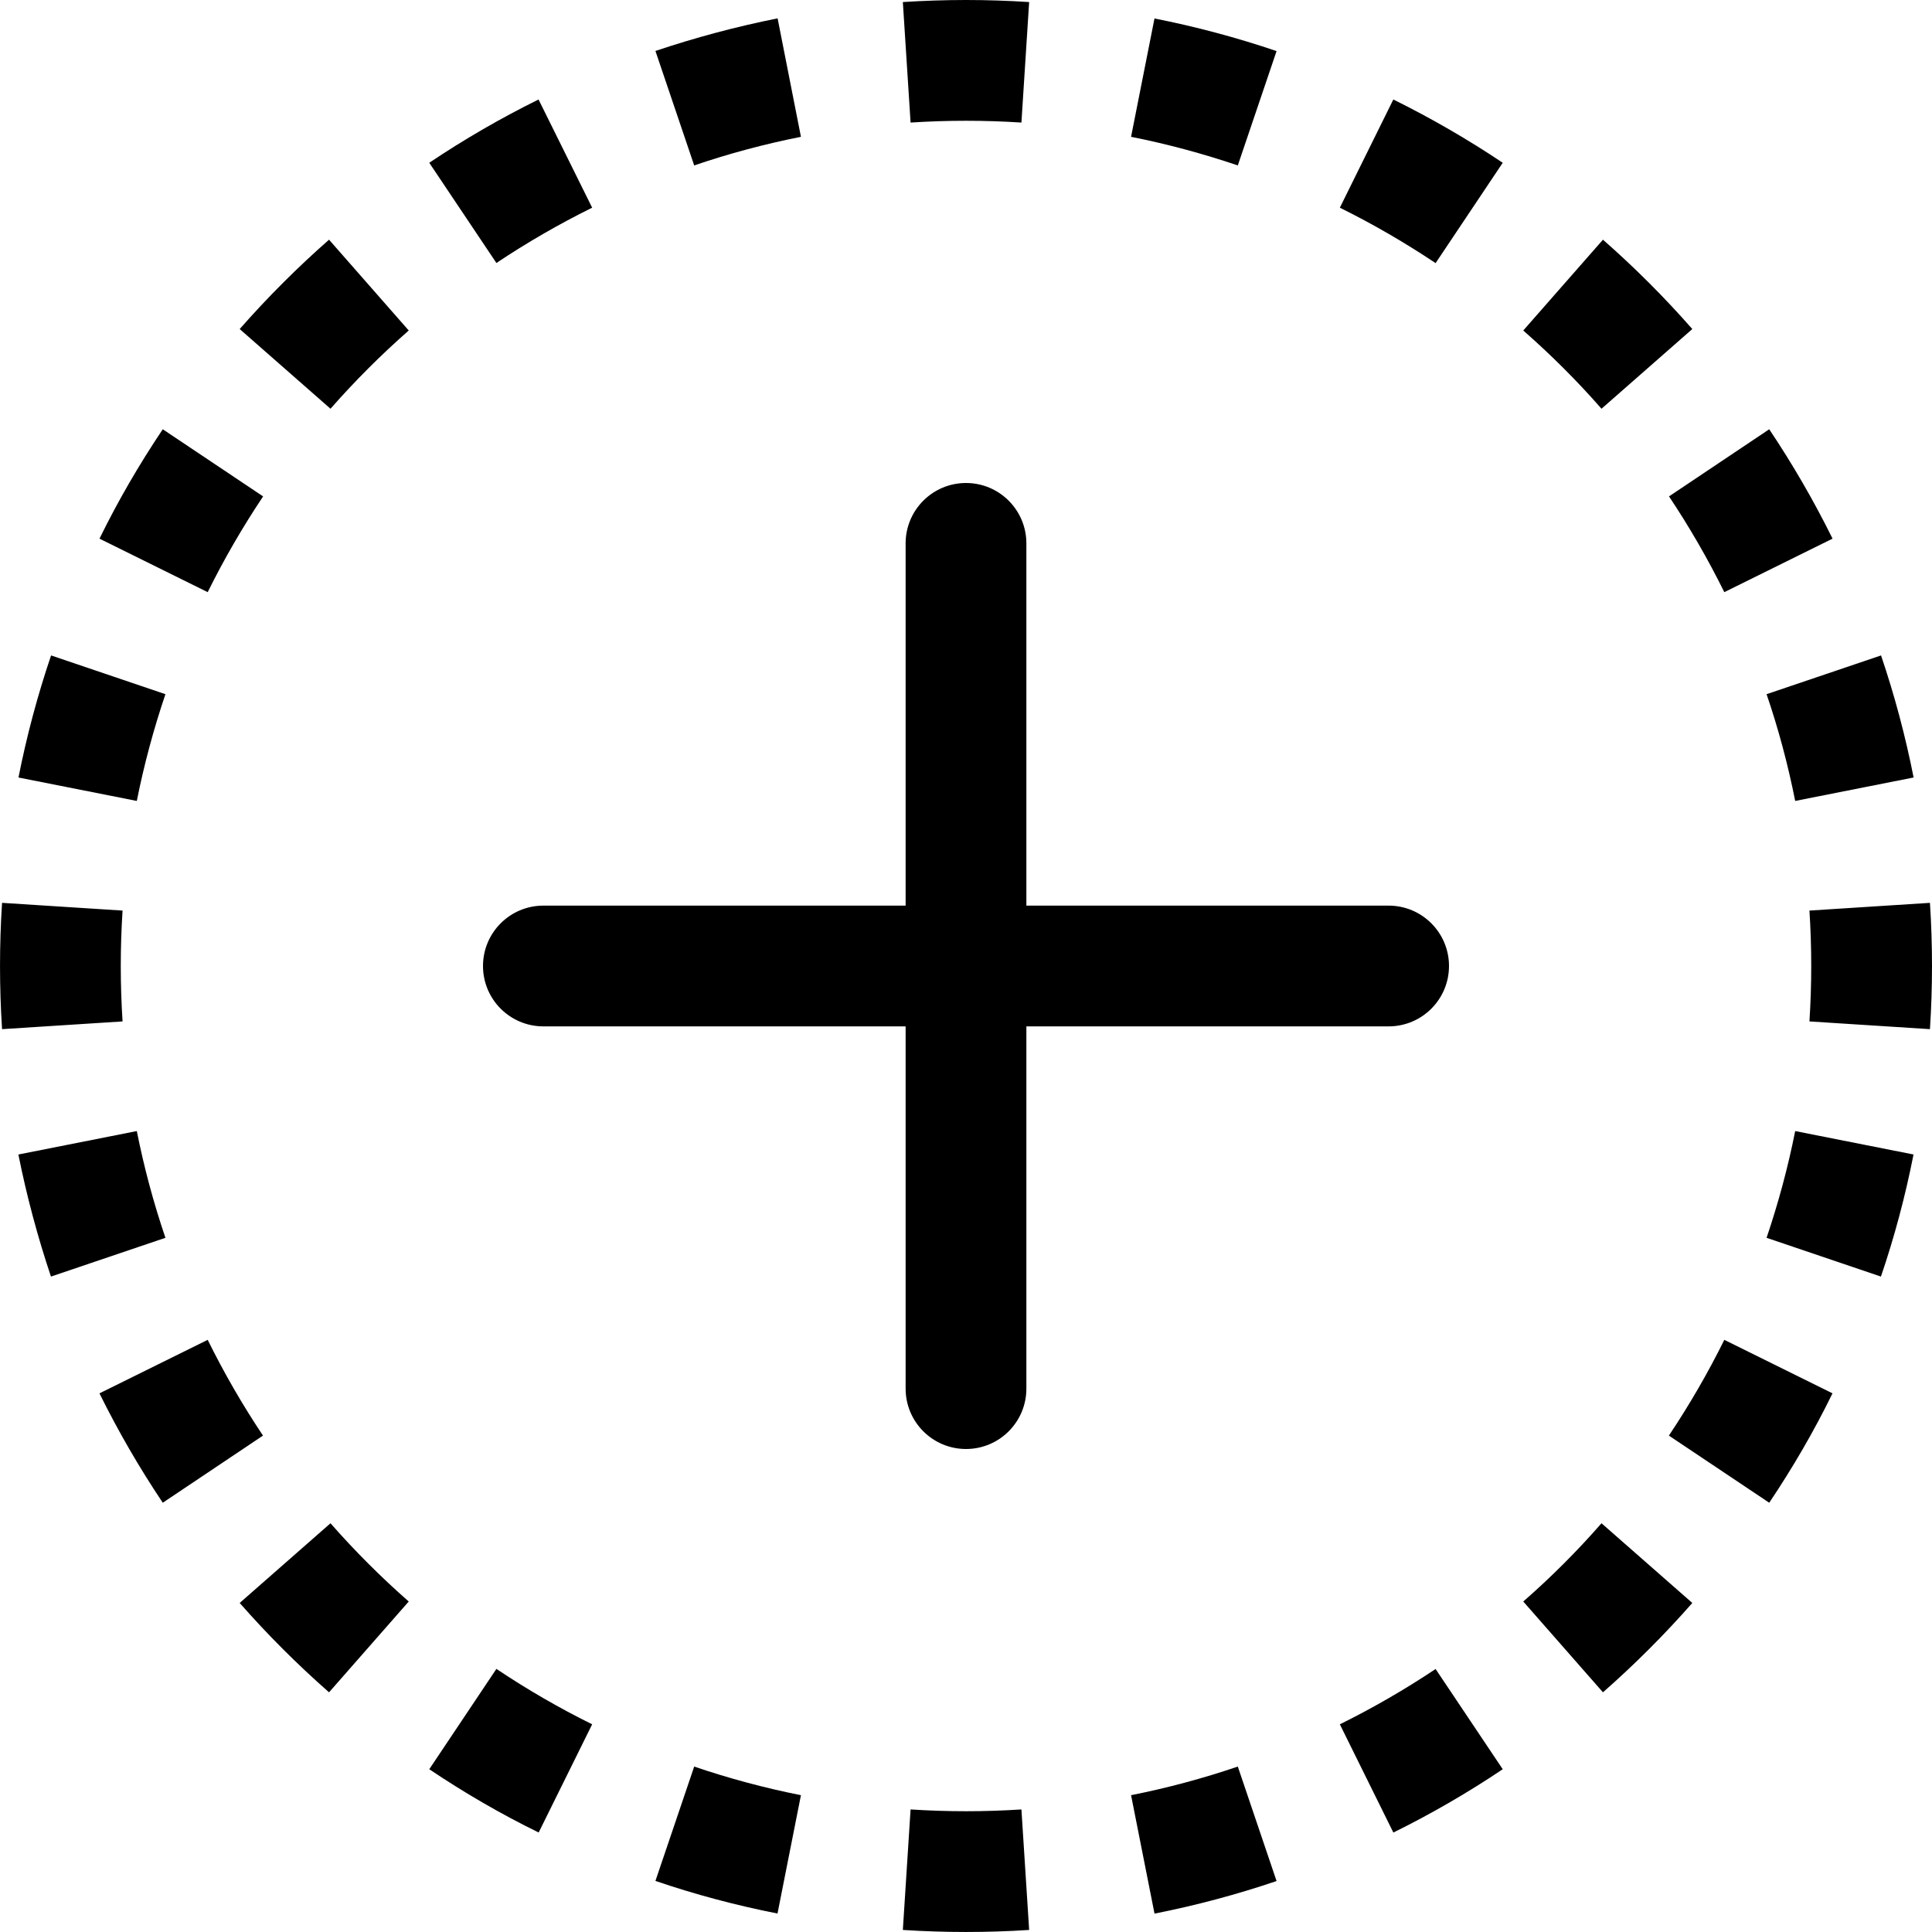
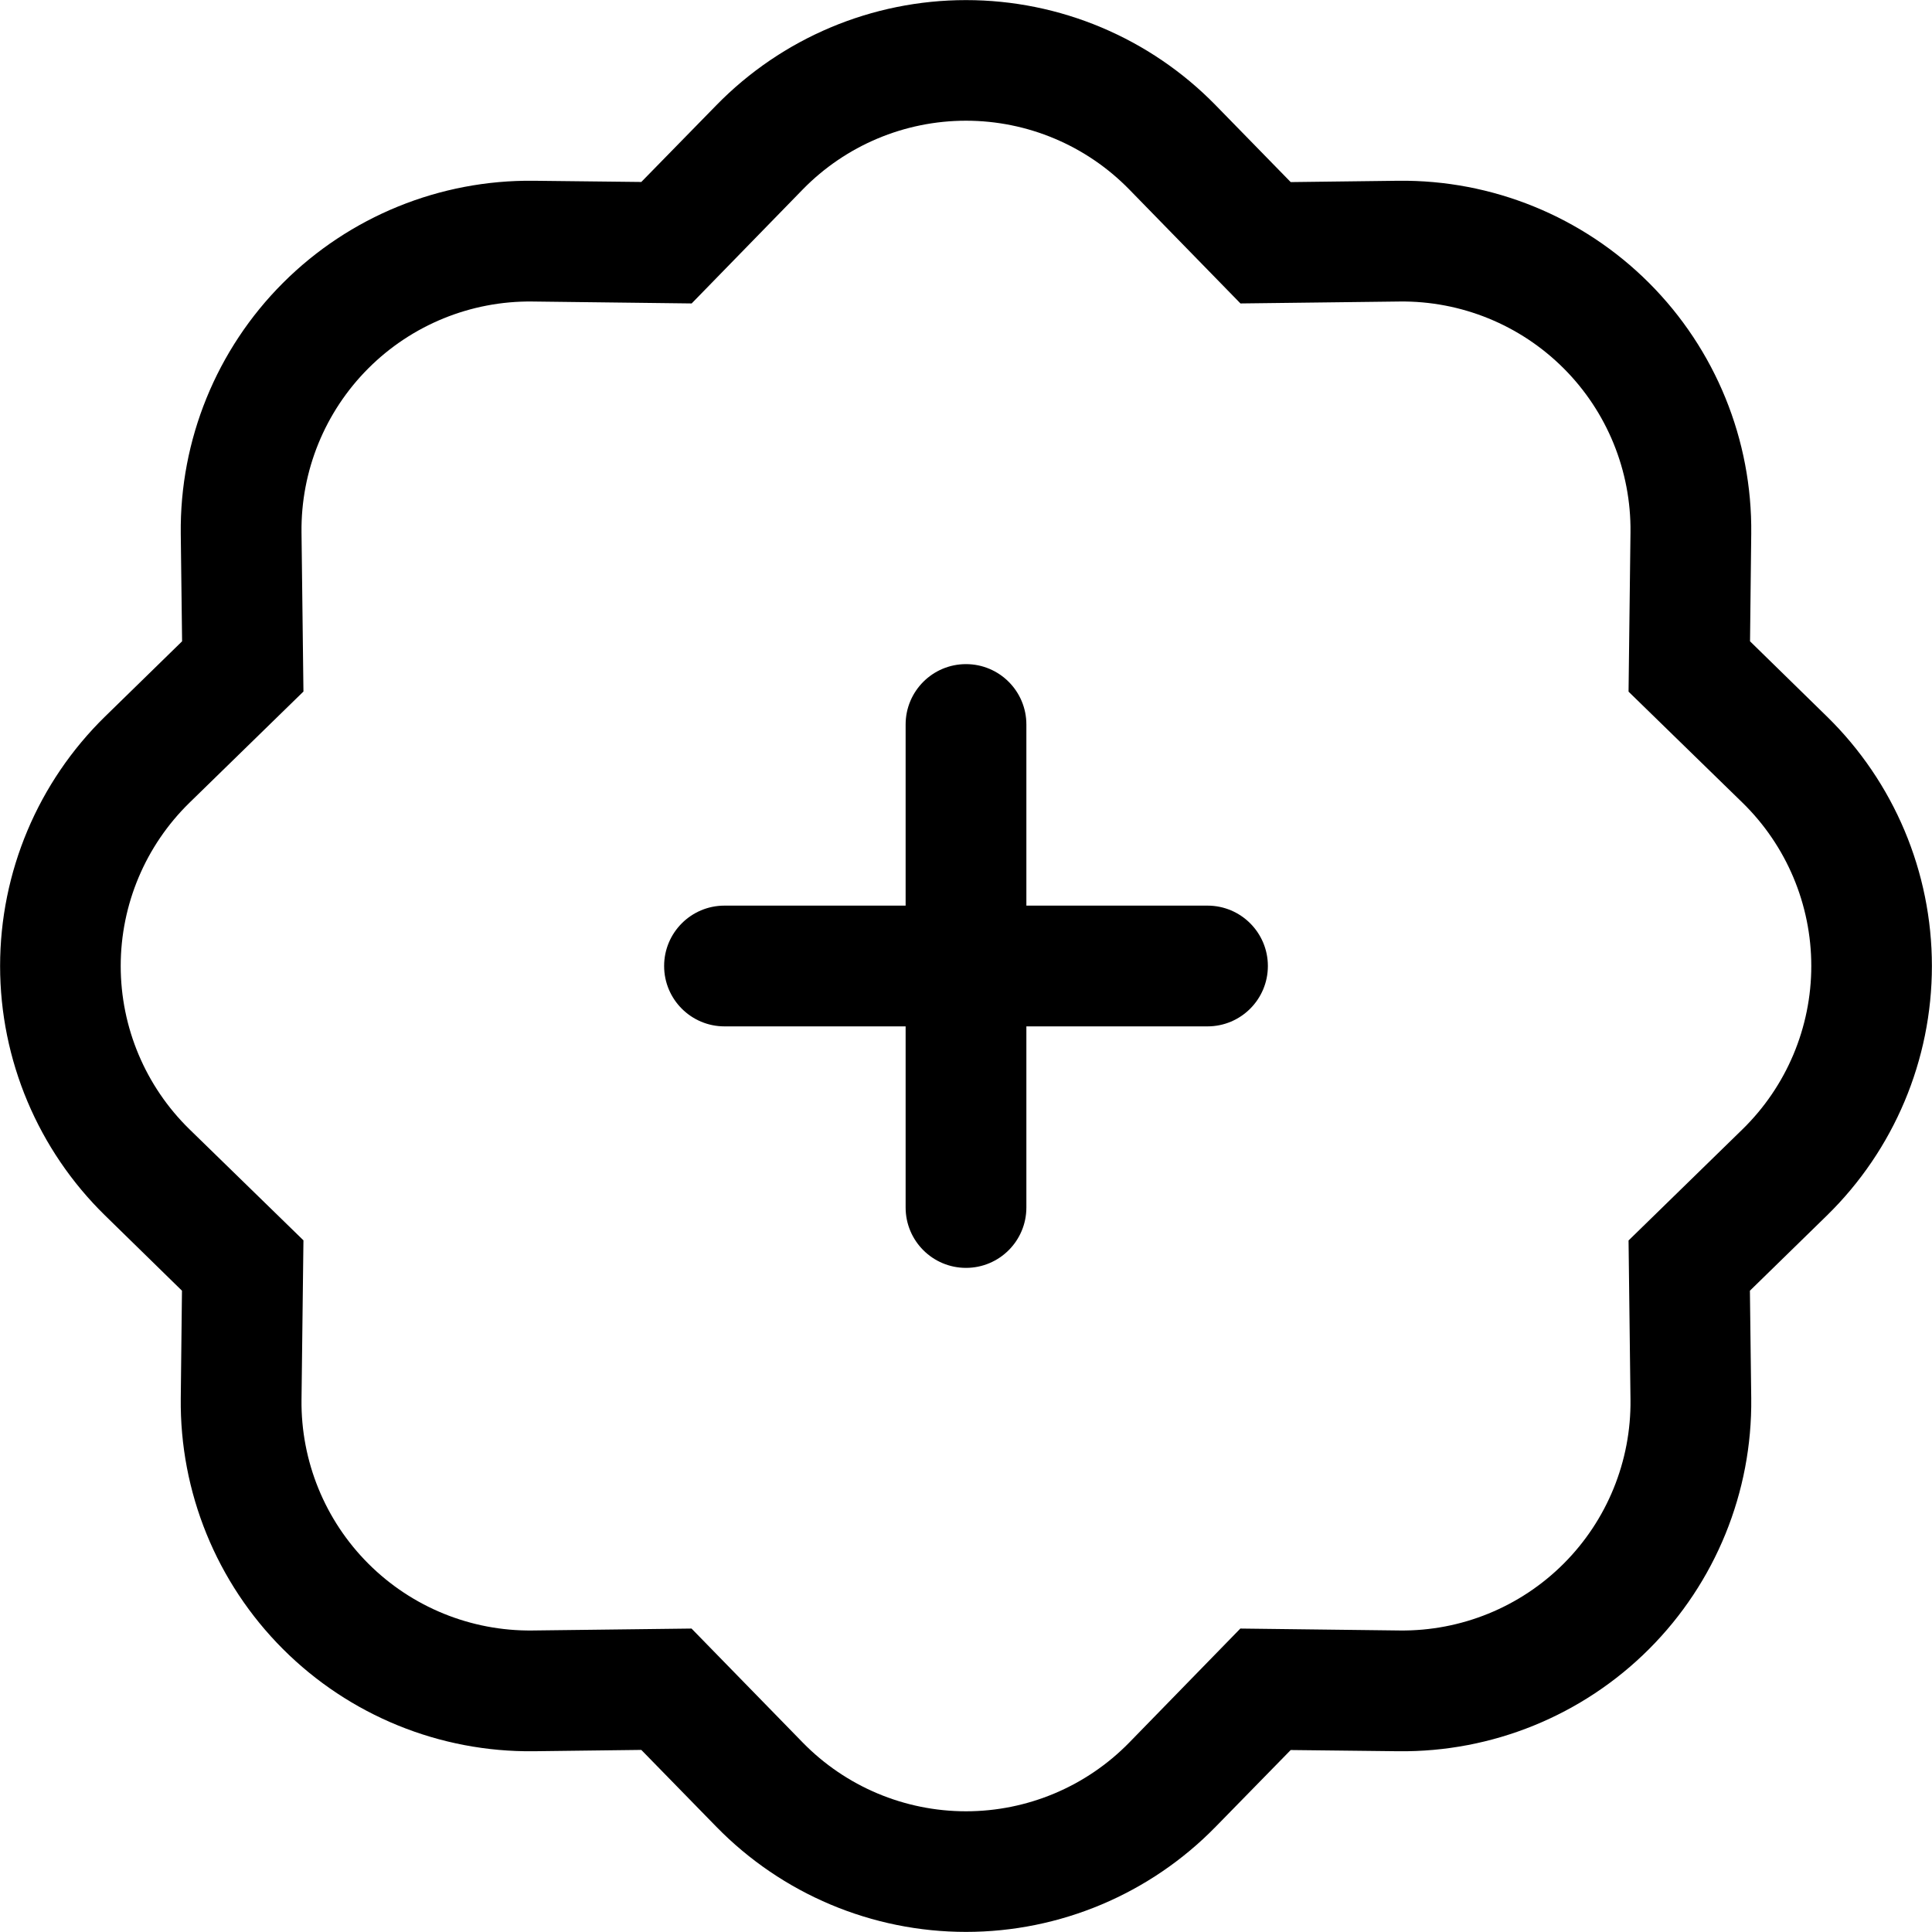
- <svg xmlns="http://www.w3.org/2000/svg" width="16" height="16" fill="currentColor" class="bi bi-plus-circle-dotted" viewBox="0 0 16 16">
-   <path d="M8 0c-.176 0-.35.006-.523.017l.064.998a7.117 7.117 0 0 1 .918 0l.064-.998A8.113 8.113 0 0 0 8 0zM6.44.152c-.346.069-.684.16-1.012.27l.321.948c.287-.098.582-.177.884-.237L6.44.153zm4.132.271a7.946 7.946 0 0 0-1.011-.27l-.194.98c.302.06.597.14.884.237l.321-.947zm1.873.925a8 8 0 0 0-.906-.524l-.443.896c.275.136.54.29.793.459l.556-.831zM4.46.824c-.314.155-.616.33-.905.524l.556.83a7.07 7.07 0 0 1 .793-.458L4.46.824zM2.725 1.985c-.262.23-.51.478-.74.74l.752.66c.202-.23.418-.446.648-.648l-.66-.752zm11.29.74a8.058 8.058 0 0 0-.74-.74l-.66.752c.23.202.447.418.648.648l.752-.66zm1.161 1.735a7.98 7.98 0 0 0-.524-.905l-.83.556c.169.253.322.518.458.793l.896-.443zM1.348 3.555c-.194.289-.37.591-.524.906l.896.443c.136-.275.29-.54.459-.793l-.831-.556zM.423 5.428a7.945 7.945 0 0 0-.27 1.011l.98.194c.06-.302.14-.597.237-.884l-.947-.321zM15.848 6.44a7.943 7.943 0 0 0-.27-1.012l-.948.321c.098.287.177.582.237.884l.98-.194zM.017 7.477a8.113 8.113 0 0 0 0 1.046l.998-.064a7.117 7.117 0 0 1 0-.918l-.998-.064zM16 8a8.1 8.1 0 0 0-.017-.523l-.998.064a7.11 7.11 0 0 1 0 .918l.998.064A8.1 8.1 0 0 0 16 8zM.152 9.56c.069.346.16.684.27 1.012l.948-.321a6.944 6.944 0 0 1-.237-.884l-.98.194zm15.425 1.012c.112-.328.202-.666.27-1.011l-.98-.194c-.06.302-.14.597-.237.884l.947.321zM.824 11.54a8 8 0 0 0 .524.905l.83-.556a6.999 6.999 0 0 1-.458-.793l-.896.443zm13.828.905c.194-.289.37-.591.524-.906l-.896-.443c-.136.275-.29.54-.459.793l.831.556zm-12.667.83c.23.262.478.51.74.74l.66-.752a7.047 7.047 0 0 1-.648-.648l-.752.66zm11.29.74c.262-.23.51-.478.74-.74l-.752-.66c-.201.23-.418.447-.648.648l.66.752zm-1.735 1.161c.314-.155.616-.33.905-.524l-.556-.83a7.07 7.07 0 0 1-.793.458l.443.896zm-7.985-.524c.289.194.591.37.906.524l.443-.896a6.998 6.998 0 0 1-.793-.459l-.556.831zm1.873.925c.328.112.666.202 1.011.27l.194-.98a6.953 6.953 0 0 1-.884-.237l-.321.947zm4.132.271a7.944 7.944 0 0 0 1.012-.27l-.321-.948a6.954 6.954 0 0 1-.884.237l.194.98zm-2.083.135a8.1 8.1 0 0 0 1.046 0l-.064-.998a7.11 7.11 0 0 1-.918 0l-.064.998zM8.5 4.5a.5.5 0 0 0-1 0v3h-3a.5.5 0 0 0 0 1h3v3a.5.5 0 0 0 1 0v-3h3a.5.5 0 0 0 0-1h-3v-3z" />
+ <svg xmlns="http://www.w3.org/2000/svg" width="16" height="16" fill="currentColor" class="bi bi-patch-plus" viewBox="0 0 16 16">
+   <path fill-rule="evenodd" d="M8 5.5a.5.5 0 0 1 .5.5v1.5H10a.5.5 0 0 1 0 1H8.5V10a.5.5 0 0 1-1 0V8.5H6a.5.5 0 0 1 0-1h1.5V6a.5.5 0 0 1 .5-.5z" />
+   <path d="m10.273 2.513-.921-.944.715-.698.622.637.89-.011a2.89 2.89 0 0 1 2.924 2.924l-.01.89.636.622a2.89 2.89 0 0 1 0 4.134l-.637.622.011.89a2.89 2.89 0 0 1-2.924 2.924l-.89-.01-.622.636a2.89 2.89 0 0 1-4.134 0l-.622-.637-.89.011a2.89 2.89 0 0 1-2.924-2.924l.01-.89-.636-.622a2.89 2.89 0 0 1 0-4.134l.637-.622-.011-.89a2.89 2.89 0 0 1 2.924-2.924l.89.01.622-.636a2.89 2.89 0 0 1 4.134 0l-.715.698a1.89 1.89 0 0 0-2.704 0l-.92.944-1.32-.016a1.89 1.89 0 0 0-1.911 1.912l.016 1.318-.944.921a1.89 1.89 0 0 0 0 2.704l.944.92-.016 1.32a1.89 1.89 0 0 0 1.912 1.911l1.318-.016.921.944a1.89 1.89 0 0 0 2.704 0l.92-.944 1.32.016a1.89 1.89 0 0 0 1.911-1.912l-.016-1.318.944-.921a1.89 1.89 0 0 0 0-2.704l-.944-.92.016-1.32a1.89 1.89 0 0 0-1.912-1.911l-1.318.016z" />
</svg>
